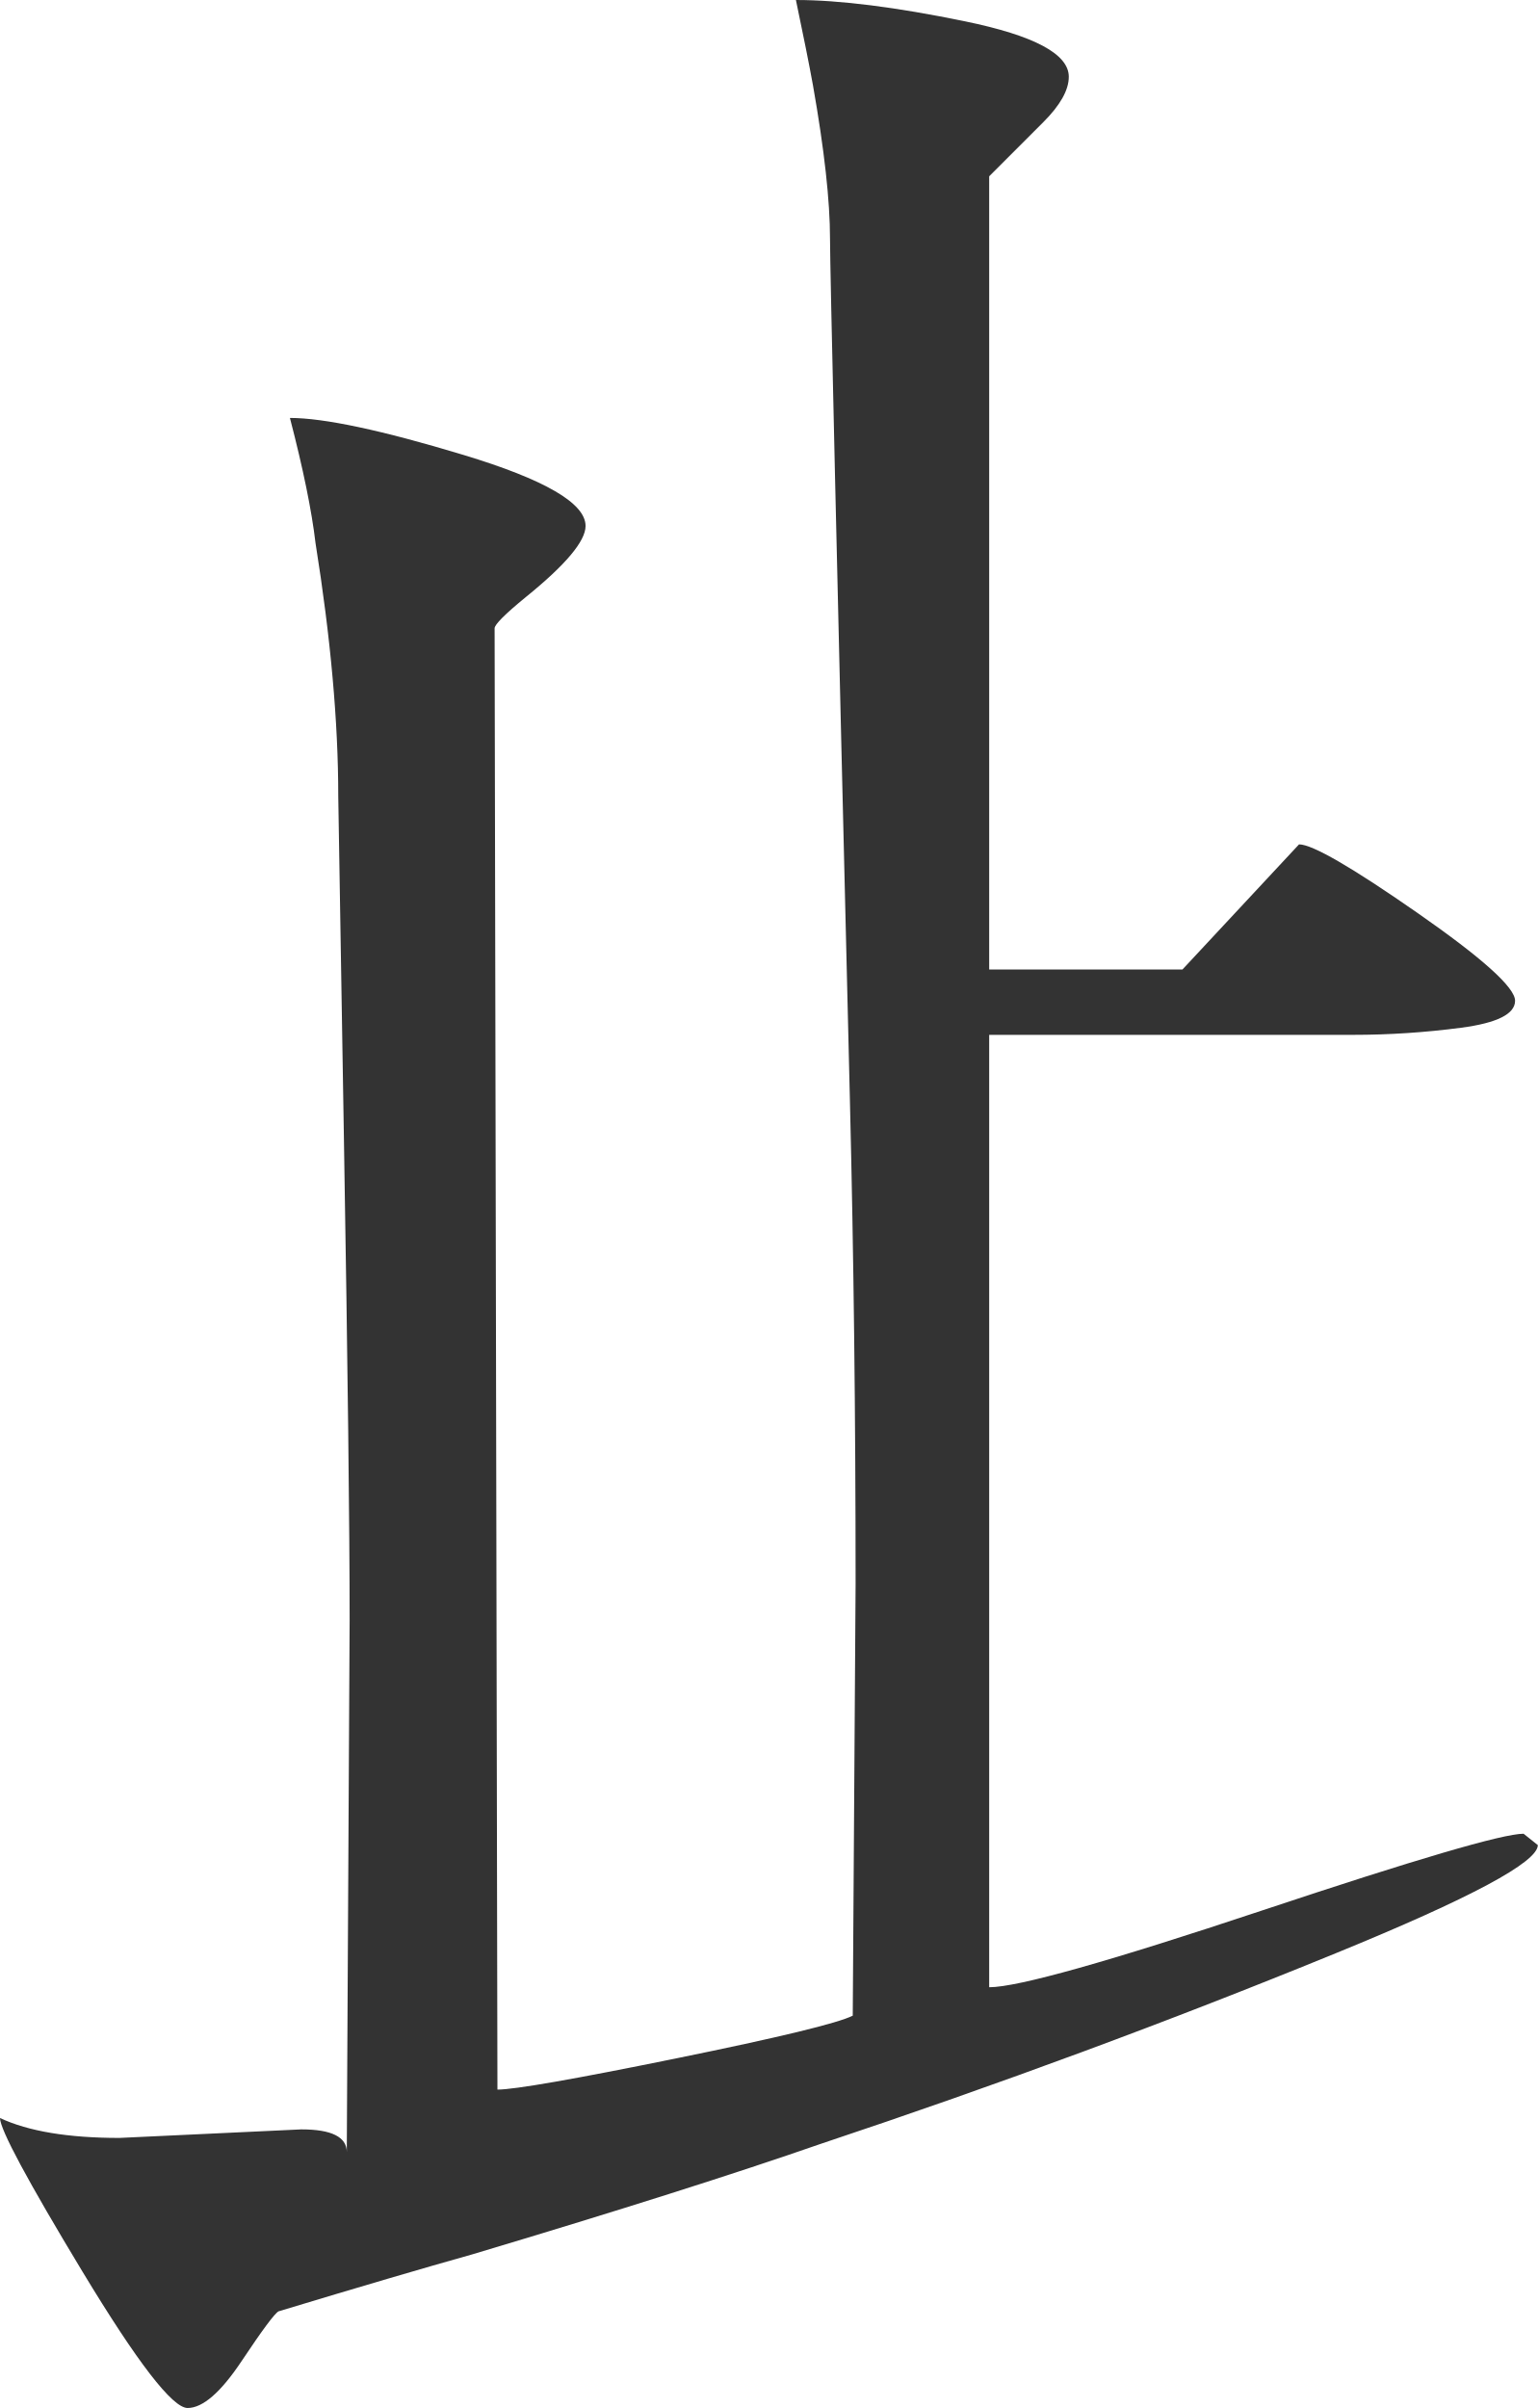
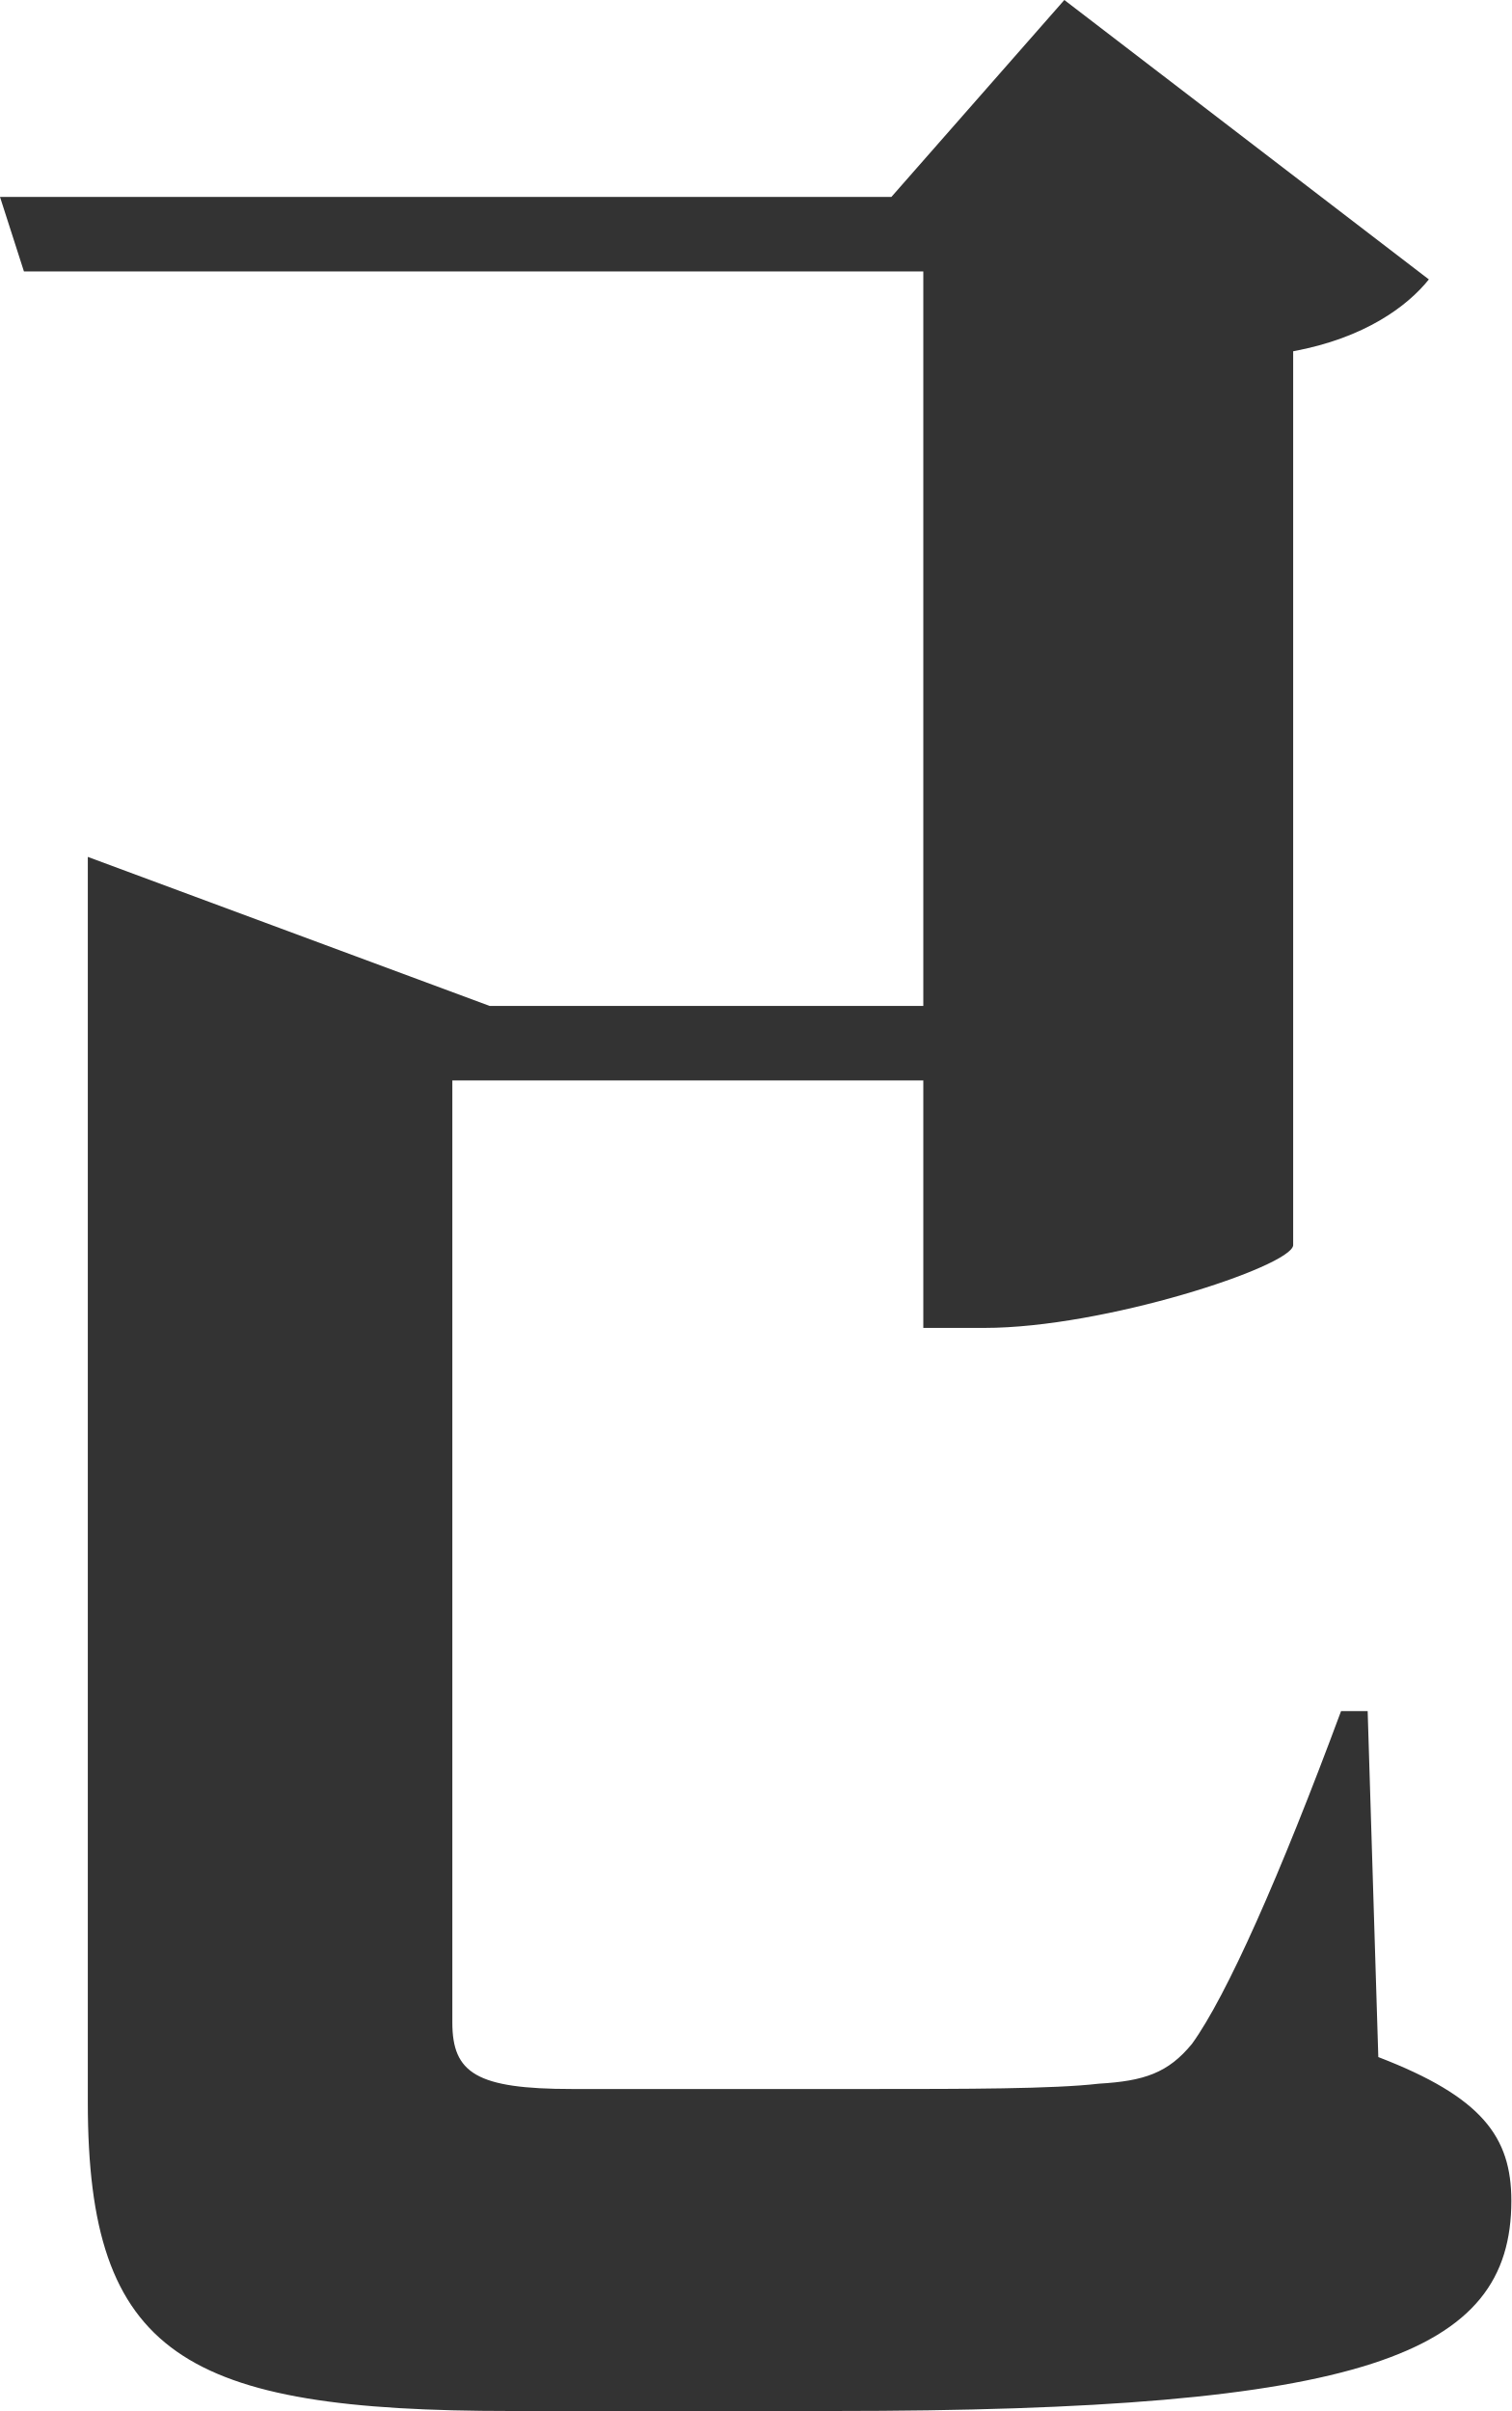
- <svg xmlns="http://www.w3.org/2000/svg" viewBox="124.825 73.004 67.559 105.772">
-   <path d="M 192.384 154.05 C 192.384 154.799 189.429 156.381 183.518 158.796 C 176.192 161.793 168.657 164.581 160.915 167.162 C 157.085 168.495 151.965 170.118 145.555 172.033 C 143.474 172.616 140.643 173.448 137.063 174.53 C 136.897 174.613 136.355 175.342 135.439 176.716 C 134.524 178.089 133.733 178.776 133.067 178.776 C 132.401 178.776 130.861 176.778 128.446 172.782 C 126.032 168.786 124.825 166.538 124.825 166.039 C 126.074 166.622 127.822 166.913 130.07 166.913 L 138.062 166.538 C 139.394 166.538 140.06 166.871 140.06 167.537 L 140.185 144.185 C 140.185 140.106 140.102 133.071 139.935 123.081 C 139.769 113.09 139.685 108.053 139.685 107.97 C 139.685 104.723 139.352 101.019 138.686 96.856 C 138.52 95.441 138.146 93.609 137.562 91.362 C 139.061 91.362 141.6 91.903 145.18 92.985 C 148.76 94.067 150.55 95.108 150.55 96.107 C 150.55 96.773 149.676 97.814 147.927 99.229 C 147.012 99.978 146.554 100.436 146.554 100.602 L 146.678 164.79 C 147.428 164.79 150.05 164.332 154.546 163.416 C 159.042 162.5 161.622 161.876 162.288 161.543 L 162.413 142.562 C 162.413 135.235 162.33 128.159 162.163 121.332 C 161.581 97.355 161.289 84.743 161.289 83.494 C 161.289 81.829 161.04 79.582 160.54 76.751 C 160.374 75.835 160.124 74.586 159.791 73.004 C 161.706 73.004 164.183 73.316 167.221 73.941 C 170.26 74.566 171.779 75.377 171.779 76.376 C 171.779 76.959 171.405 77.625 170.655 78.374 C 169.906 79.123 169.115 79.914 168.282 80.747 L 168.282 115.588 L 176.774 115.588 L 181.894 110.093 C 182.477 110.093 184.205 111.092 187.077 113.09 C 189.949 115.088 191.385 116.379 191.385 116.962 C 191.385 117.545 190.594 117.94 189.012 118.148 C 187.43 118.356 185.849 118.46 184.267 118.46 L 168.282 118.46 L 168.282 160.294 C 169.532 160.294 173.528 159.17 180.271 156.922 C 187.015 154.675 190.844 153.551 191.759 153.551 L 192.384 154.05 Z" style="fill: rgb(51, 51, 51); white-space: pre;" />
+ <svg xmlns="http://www.w3.org/2000/svg" viewBox="198.089 121.234 155.405 247.882" width="155.405" height="247.882">
+   <path d="M 338.719 297.159 L 335.983 297.159 C 329.691 314.122 324.219 326.434 320.662 331.359 C 318.199 334.369 315.737 335.19 311.086 335.463 C 306.435 336.01 297.132 336.01 287.83 336.01 L 256.913 336.01 C 247.063 336.01 244.601 334.369 244.601 329.17 L 244.601 232.316 L 293.028 232.316 L 293.028 257.761 L 299.321 257.761 C 311.633 257.761 330.785 251.468 331.059 249.279 L 331.059 157.35 C 338.446 155.982 342.823 152.698 345.012 149.962 L 307.529 121.234 L 289.745 141.481 L 198.089 141.481 L 200.551 149.142 L 293.028 149.142 L 293.028 224.655 L 248.431 224.655 L 207.118 209.334 L 207.118 337.378 C 207.118 363.37 216.967 369.116 250.62 369.116 L 283.726 369.116 C 338.446 369.116 353.494 363.37 353.494 347.502 C 353.494 340.935 350.484 336.831 339.814 332.727 L 338.719 297.159 Z" style="fill: rgb(51, 51, 51); white-space: pre;" />
</svg>
